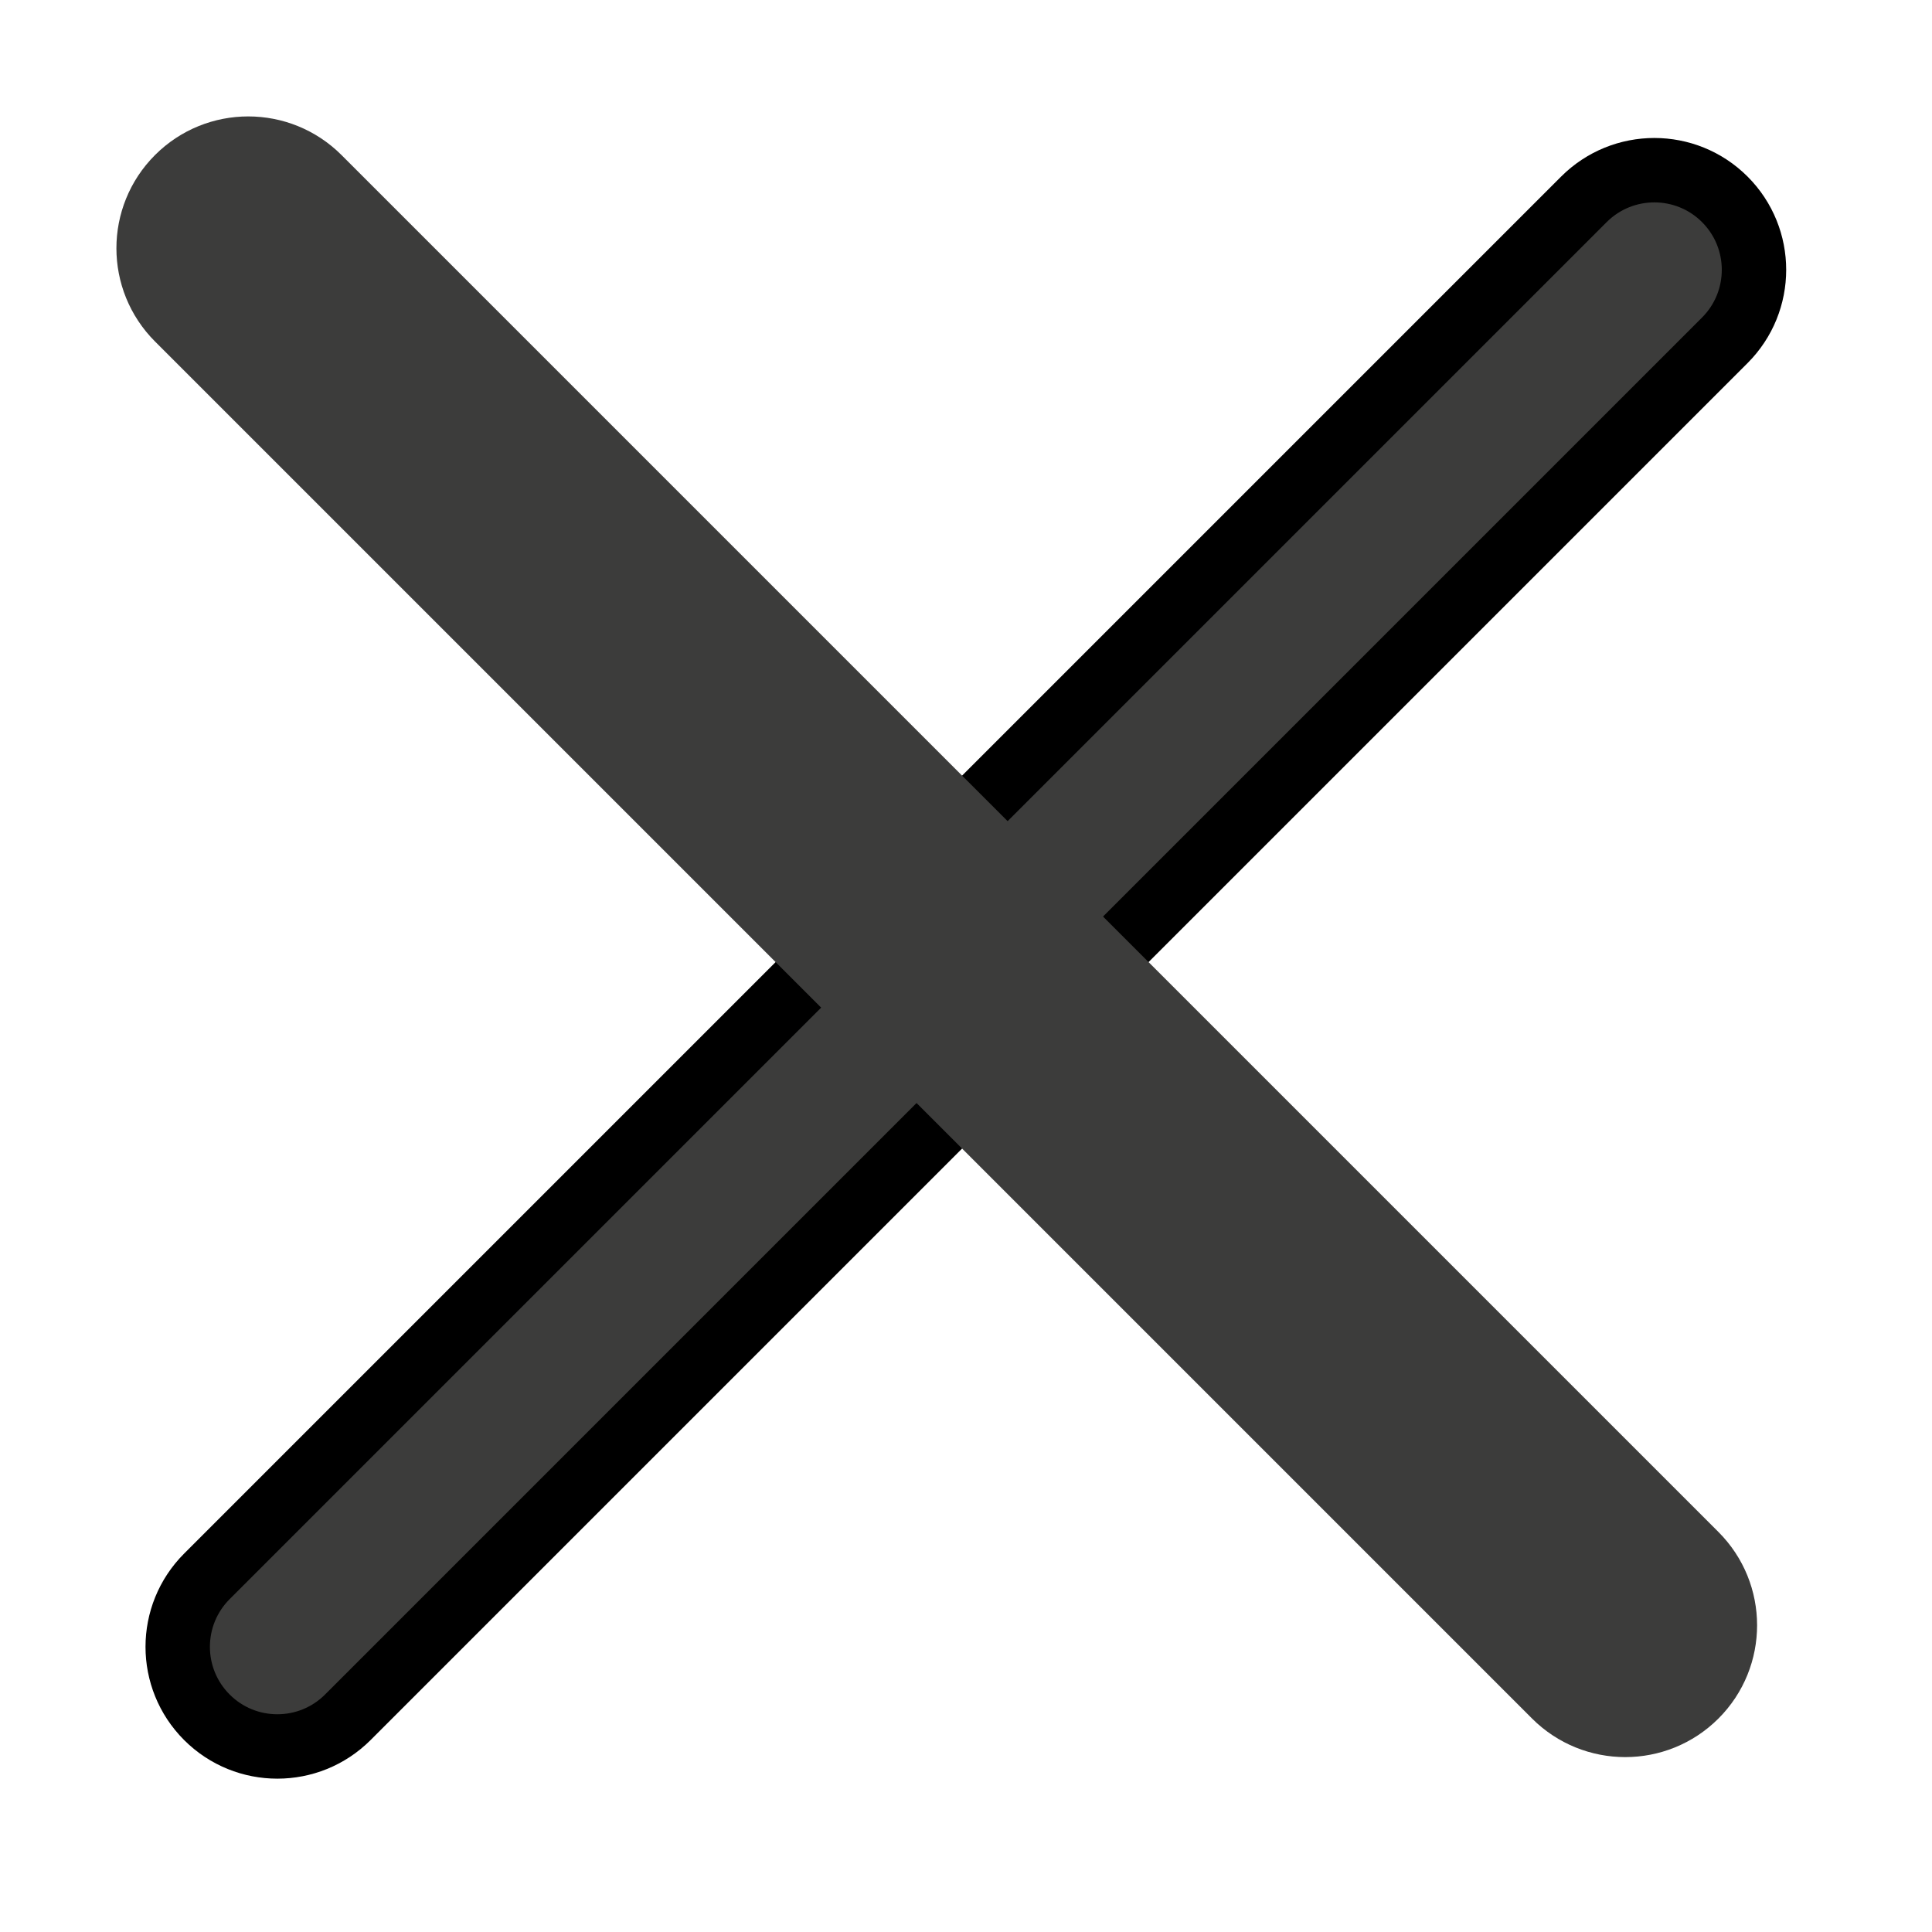
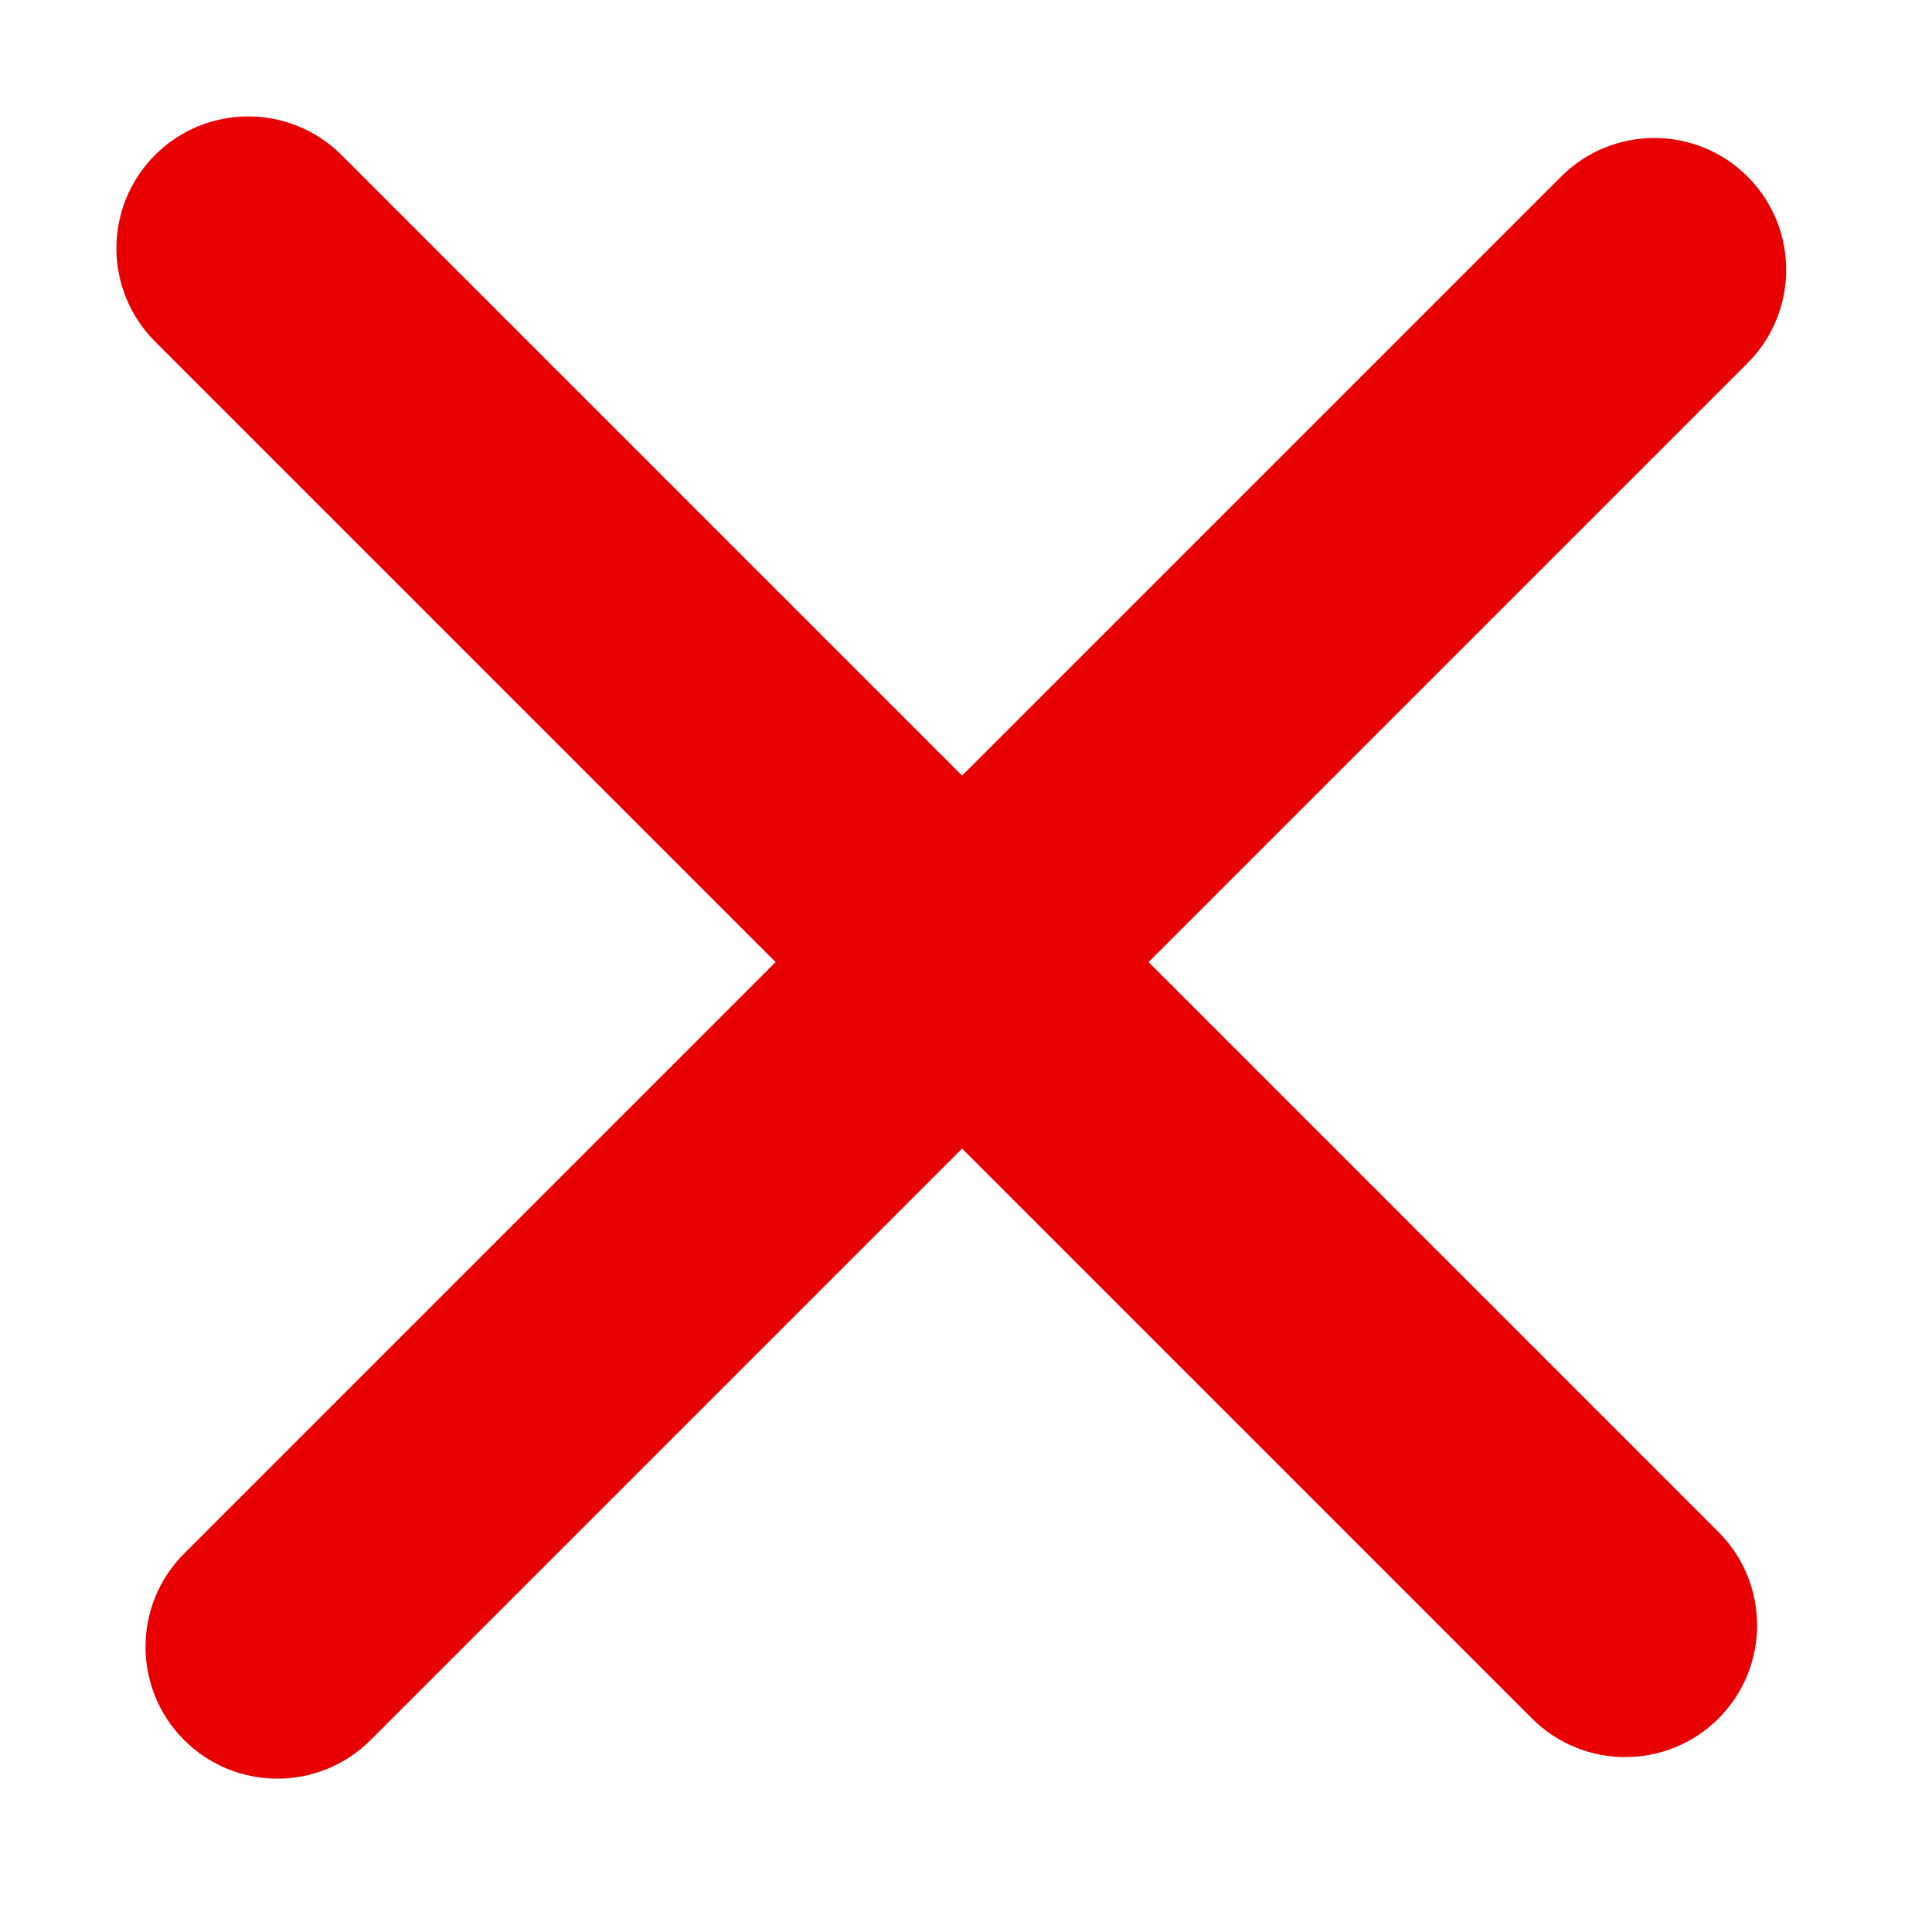
<svg xmlns="http://www.w3.org/2000/svg" width="18" height="18" fill="none">
-   <rect x="1.271" y="15.343" width="20" height="1.857" rx=".929" transform="rotate(-45 1.271 15.343)" fill="#3C3C3B" stroke="#000" stroke-width=".6" />
-   <rect x="2.313" y="1" width="20" height="1.857" rx=".929" transform="rotate(45 2.313 1)" fill="#3C3C3B" stroke="#3C3C3B" stroke-width=".6" />
+   <rect x="1.271" y="15.343" width="20" height="1.857" rx=".929" transform="rotate(-45 1.271 15.343)" fill="#E80000" stroke="#E80000" stroke-width=".6" />
+   <rect x="2.313" y="1" width="20" height="1.857" rx=".929" transform="rotate(45 2.313 1)" fill="#E80000" stroke="#E80000" stroke-width=".6" />
</svg>
